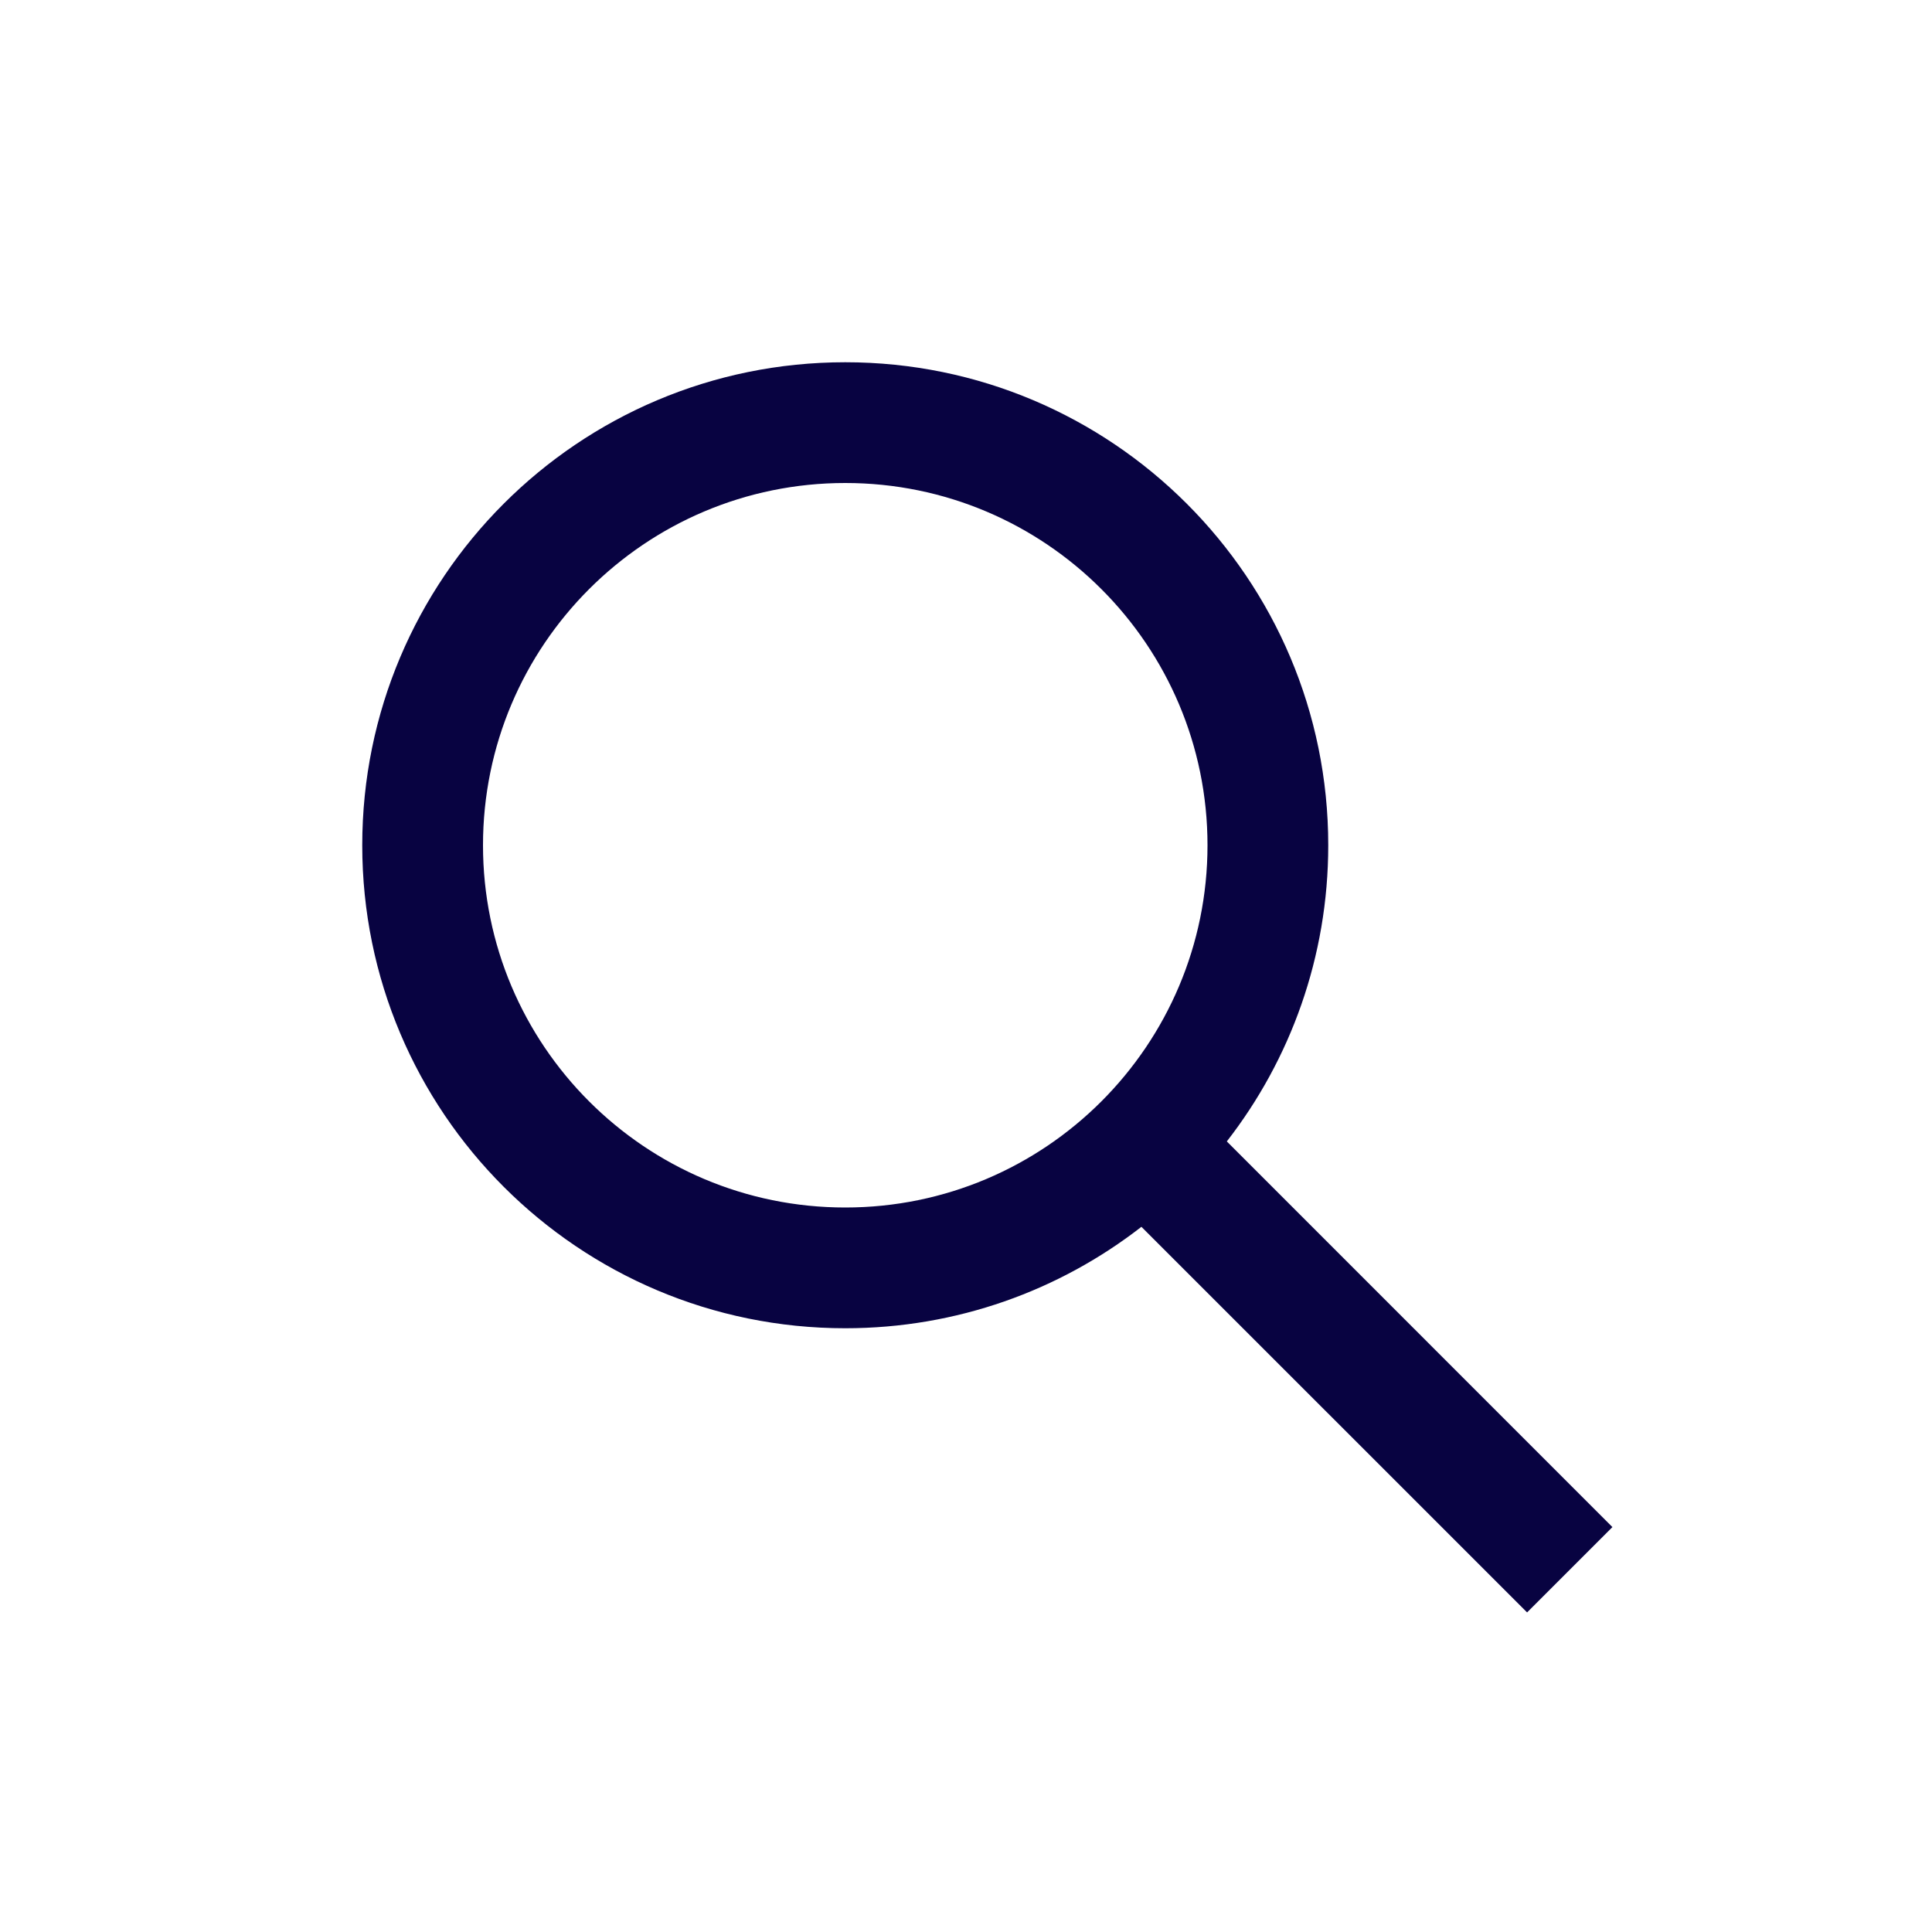
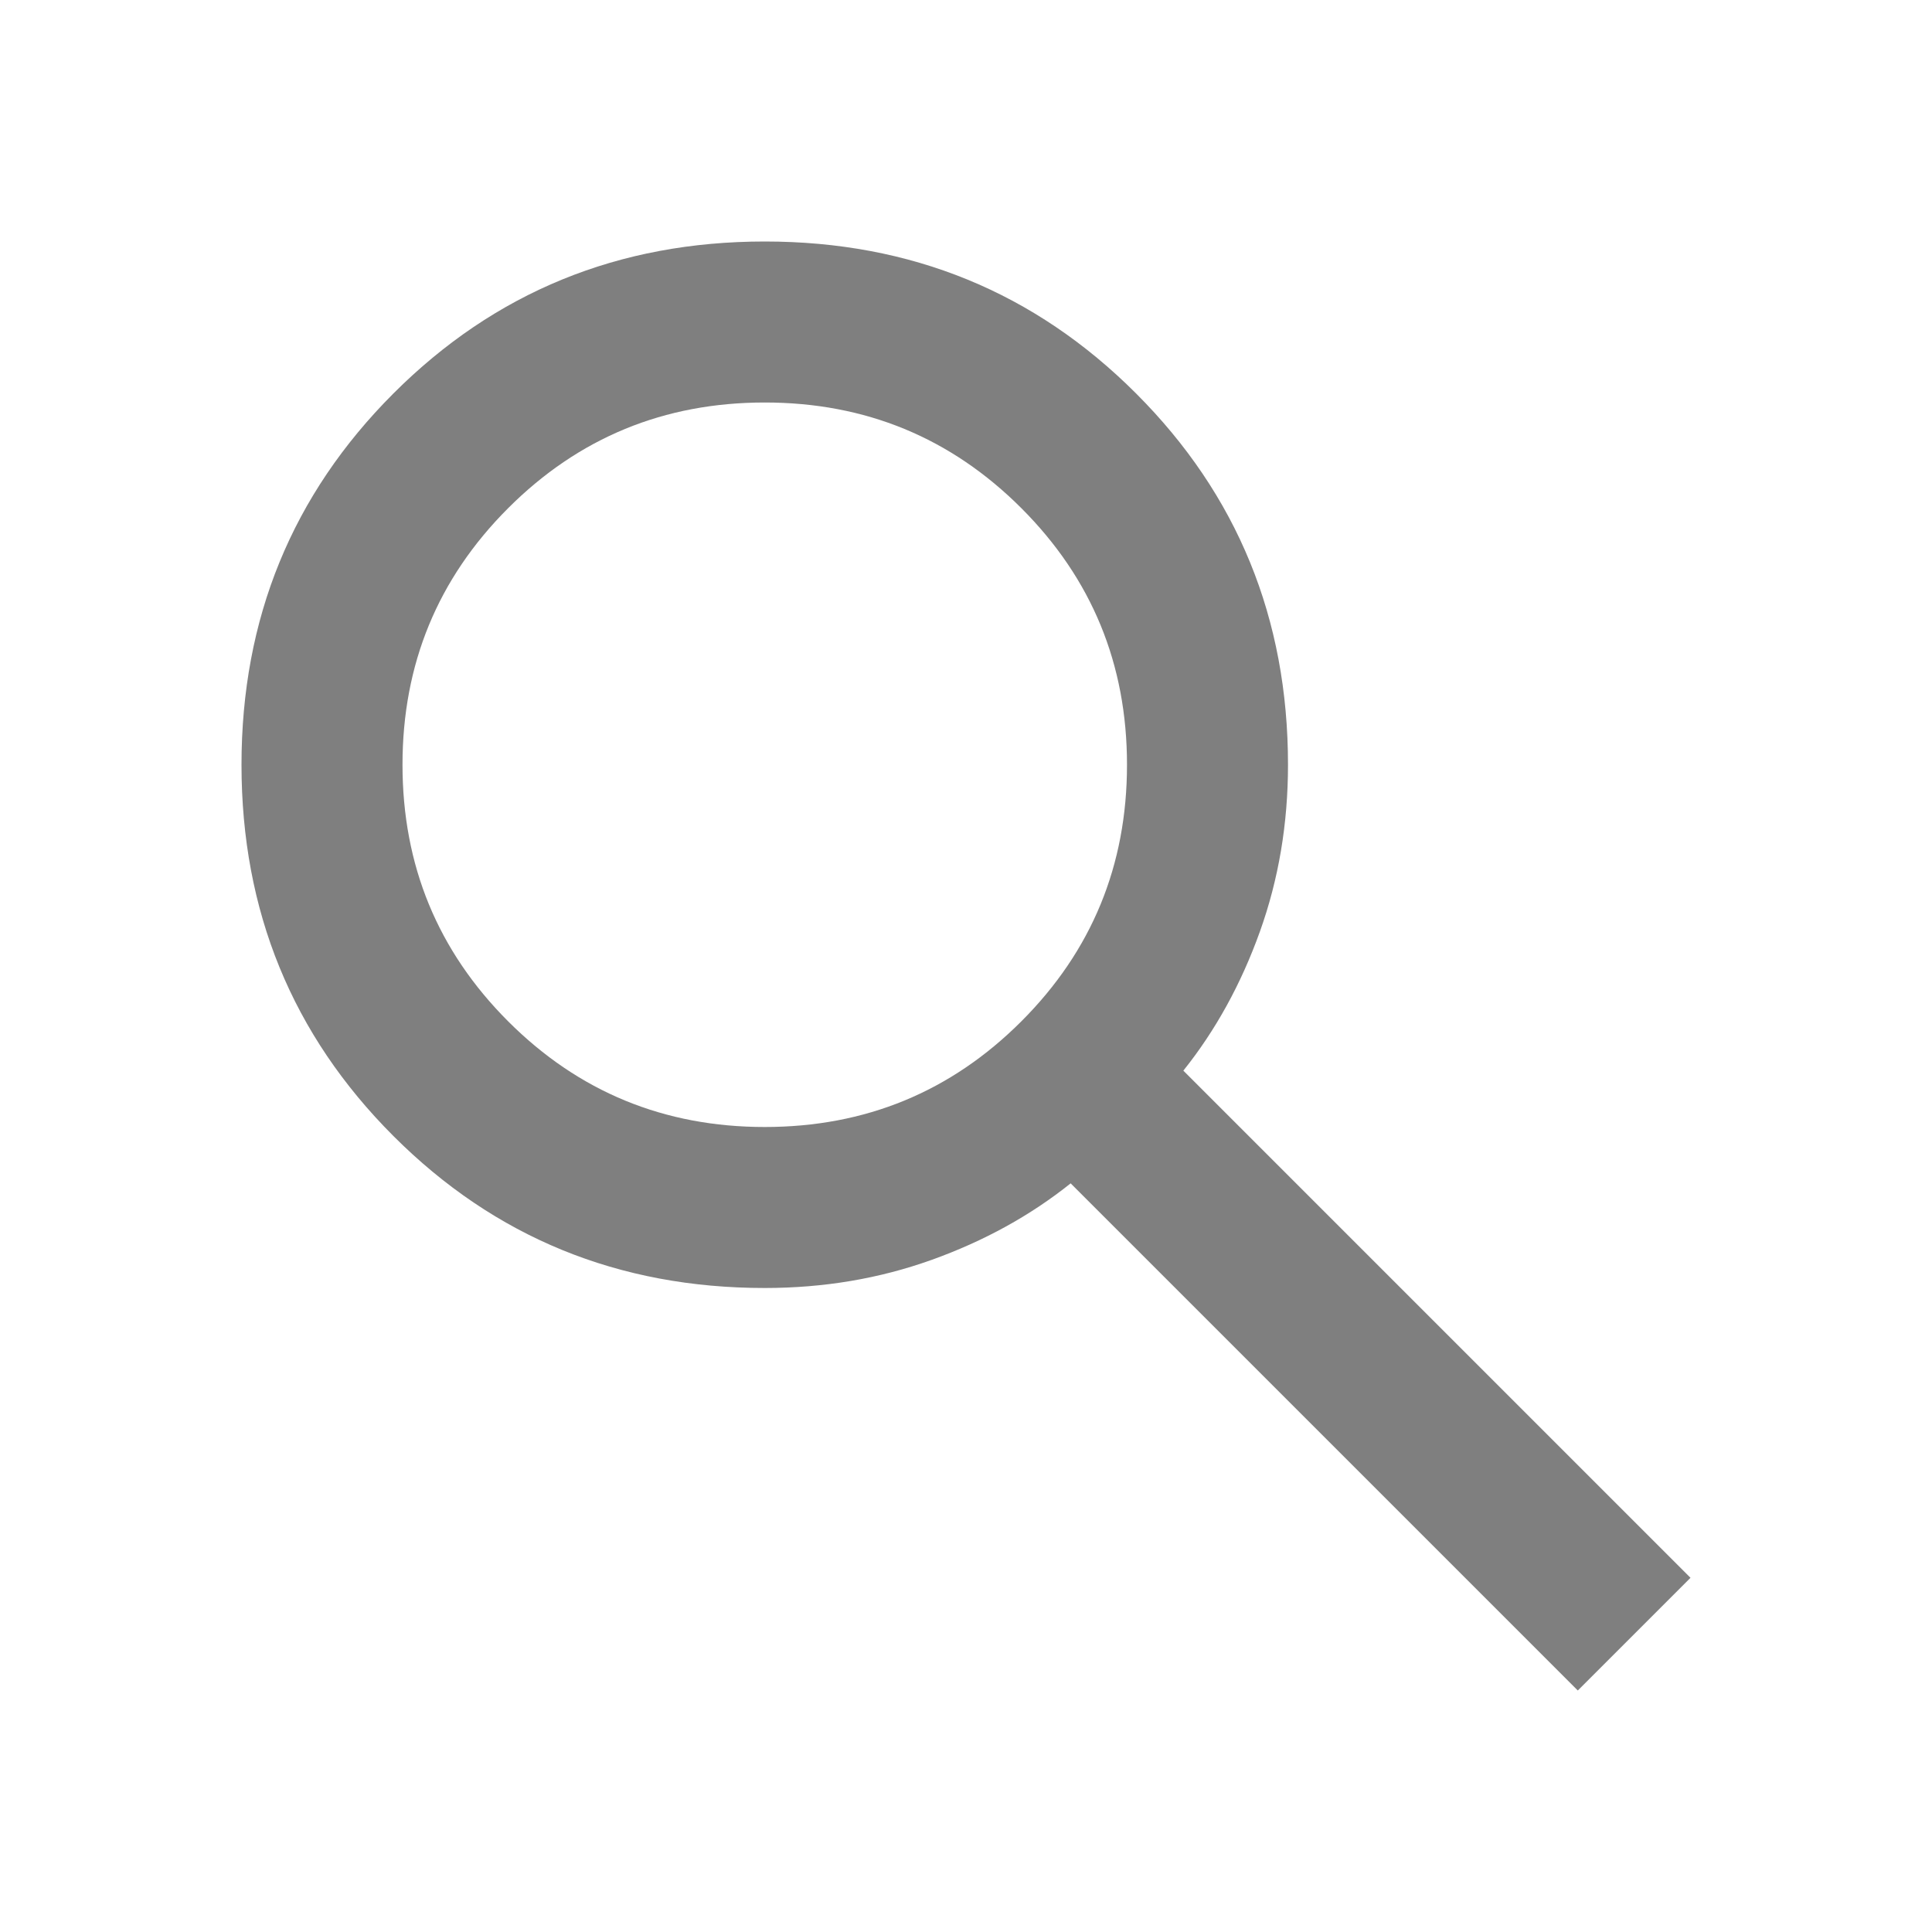
- <svg xmlns="http://www.w3.org/2000/svg" width="800px" height="800px" viewBox="0 0 24 24" fill="none">
-   <path fill-rule="evenodd" clip-rule="evenodd" d="M15 10.5C15 12.985 12.985 15 10.5 15C8.015 15 6 12.985 6 10.5C6 8.015 8.015 6 10.5 6C12.985 6 15 8.015 15 10.5ZM14.179 15.24C13.163 16.03 11.886 16.5 10.5 16.5C7.186 16.5 4.5 13.814 4.5 10.5C4.5 7.186 7.186 4.5 10.5 4.5C13.814 4.5 16.5 7.186 16.5 10.5C16.5 11.886 16.03 13.163 15.24 14.179L20.03 18.97L18.97 20.03L14.179 15.24Z" fill="#080341" />
+ <svg xmlns="http://www.w3.org/2000/svg" height="24px" viewBox="0 -960 960 960" width="24px" fill="#00000080">
+   <path d="M784-120 532-372q-30 24-69 38t-83 14q-109 0-184.5-75.5T120-580q0-109 75.5-184.5T380-840q109 0 184.5 75.5T640-580q0 44-14 83t-38 69l252 252-56 56ZM380-400q75 0 127.5-52.5T560-580q0-75-52.5-127.5T380-760q-75 0-127.5 52.5T200-580q0 75 52.5 127.5T380-400Z" />
</svg>
